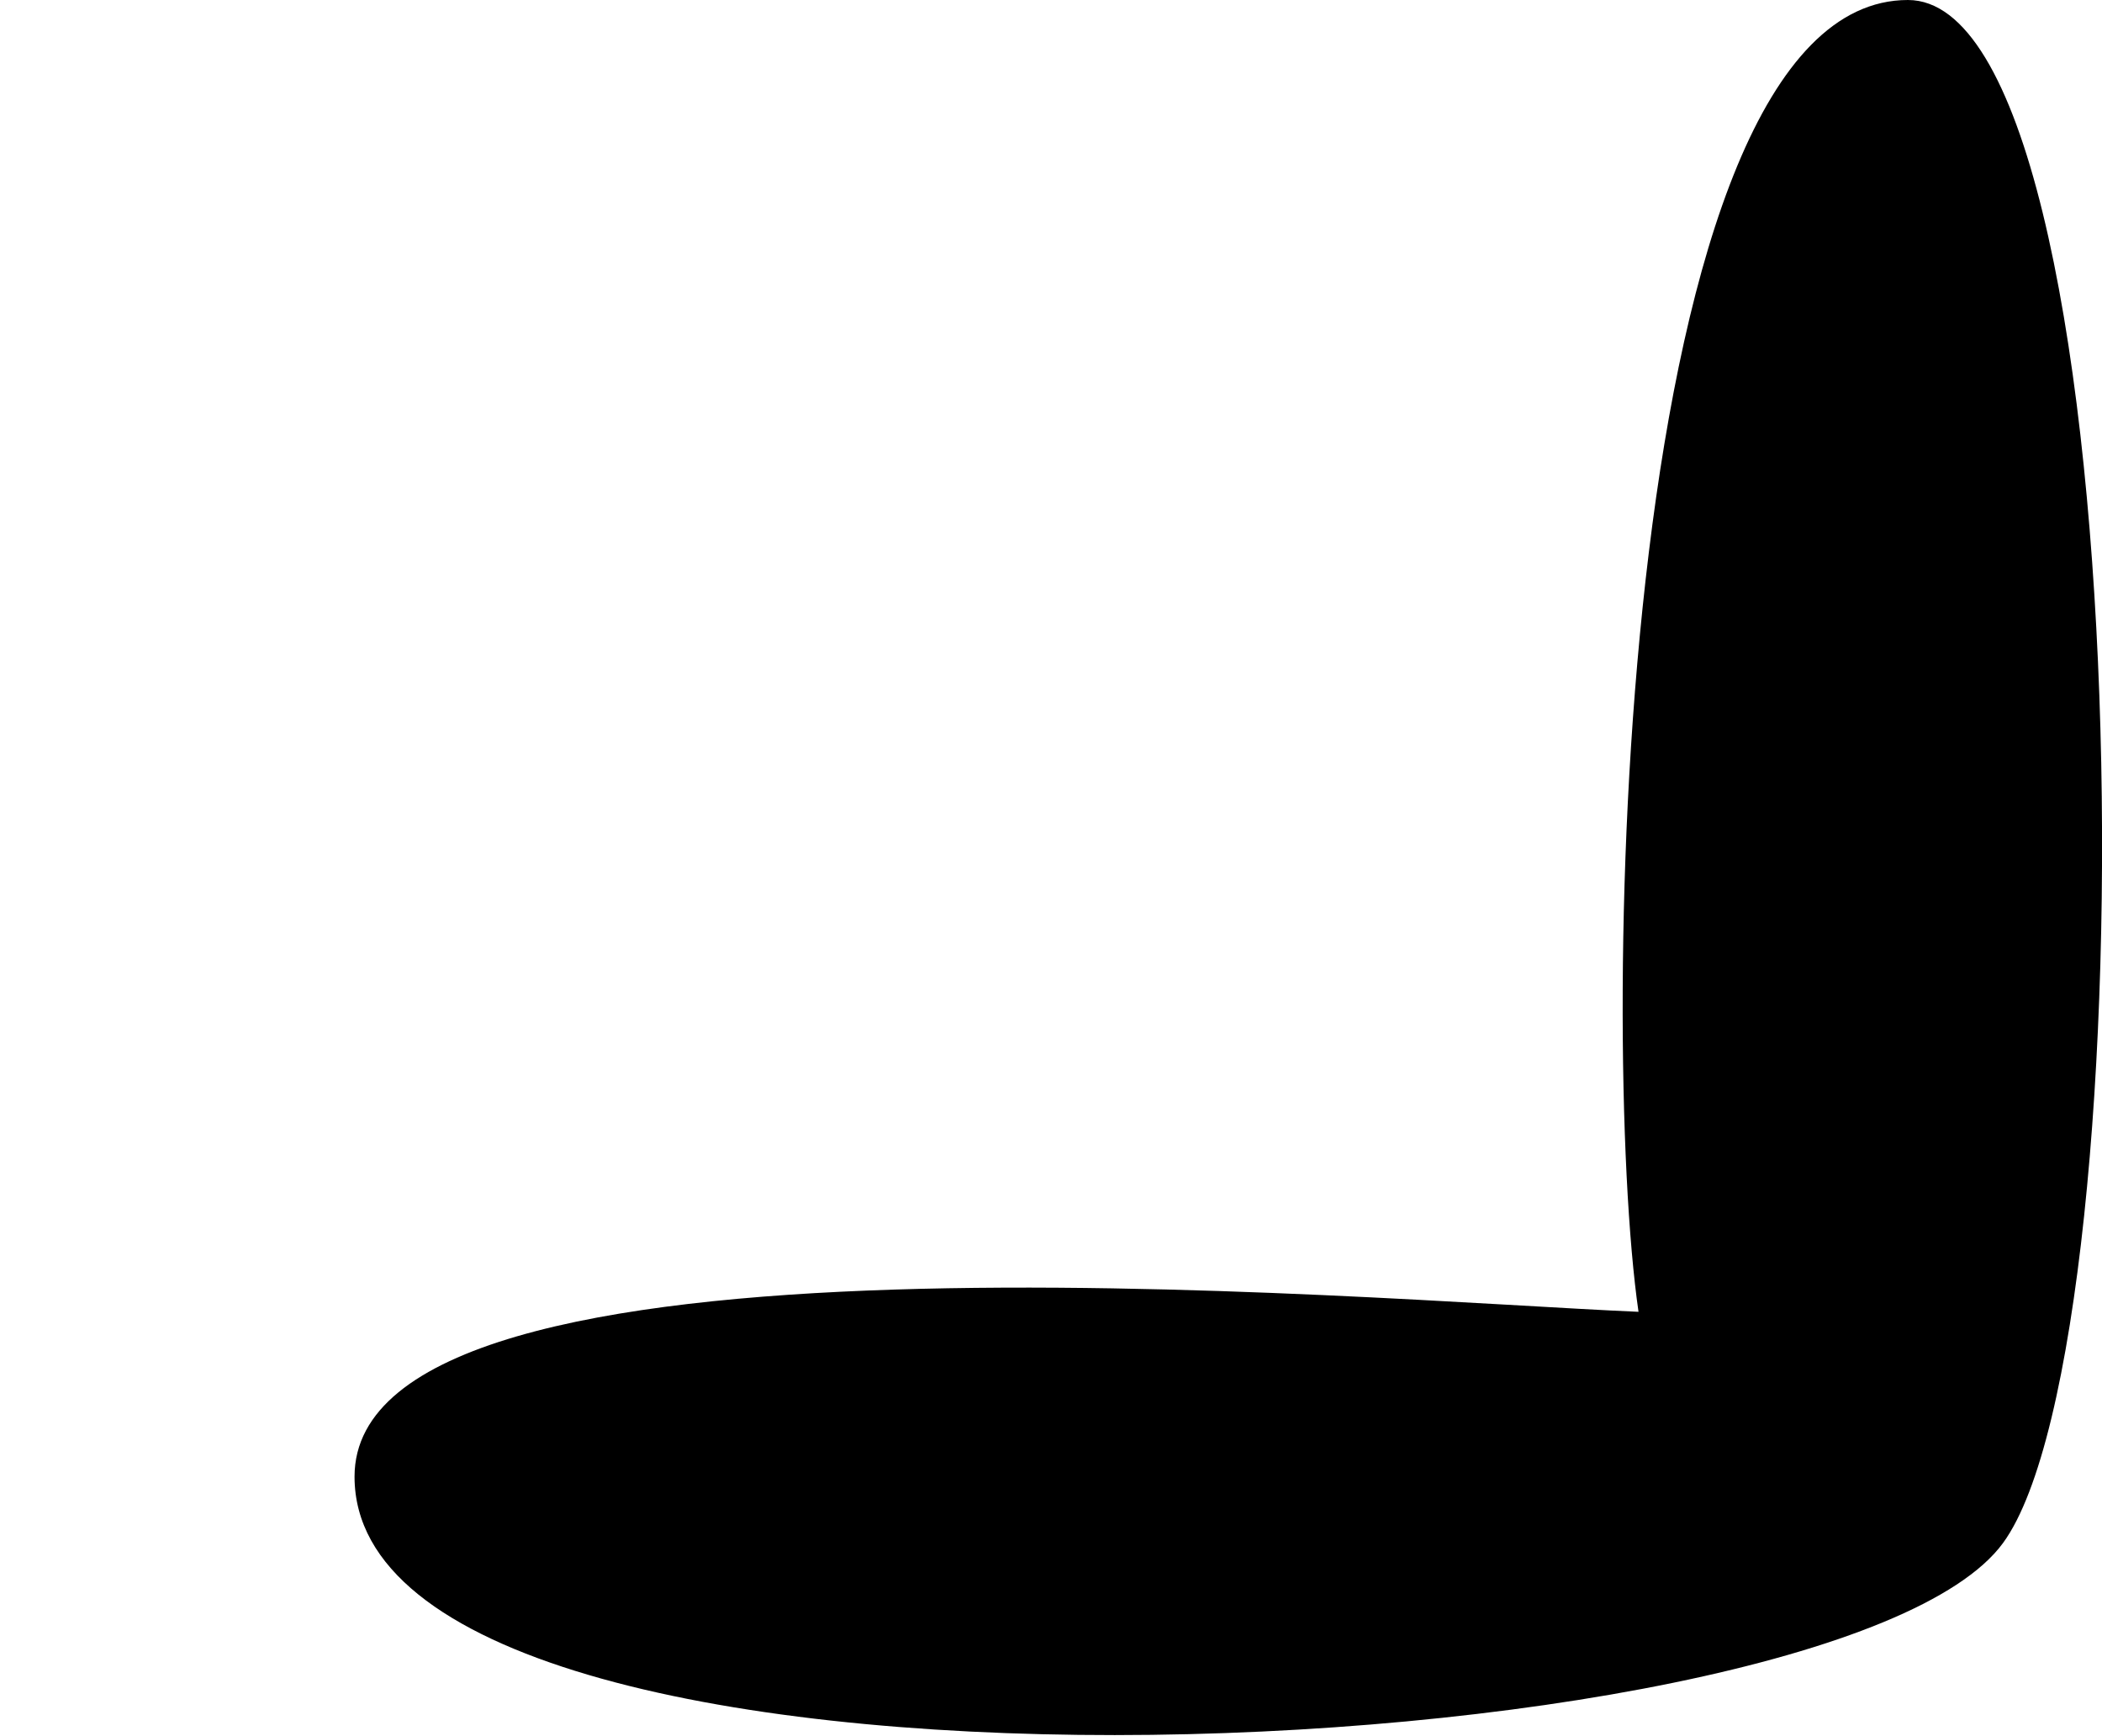
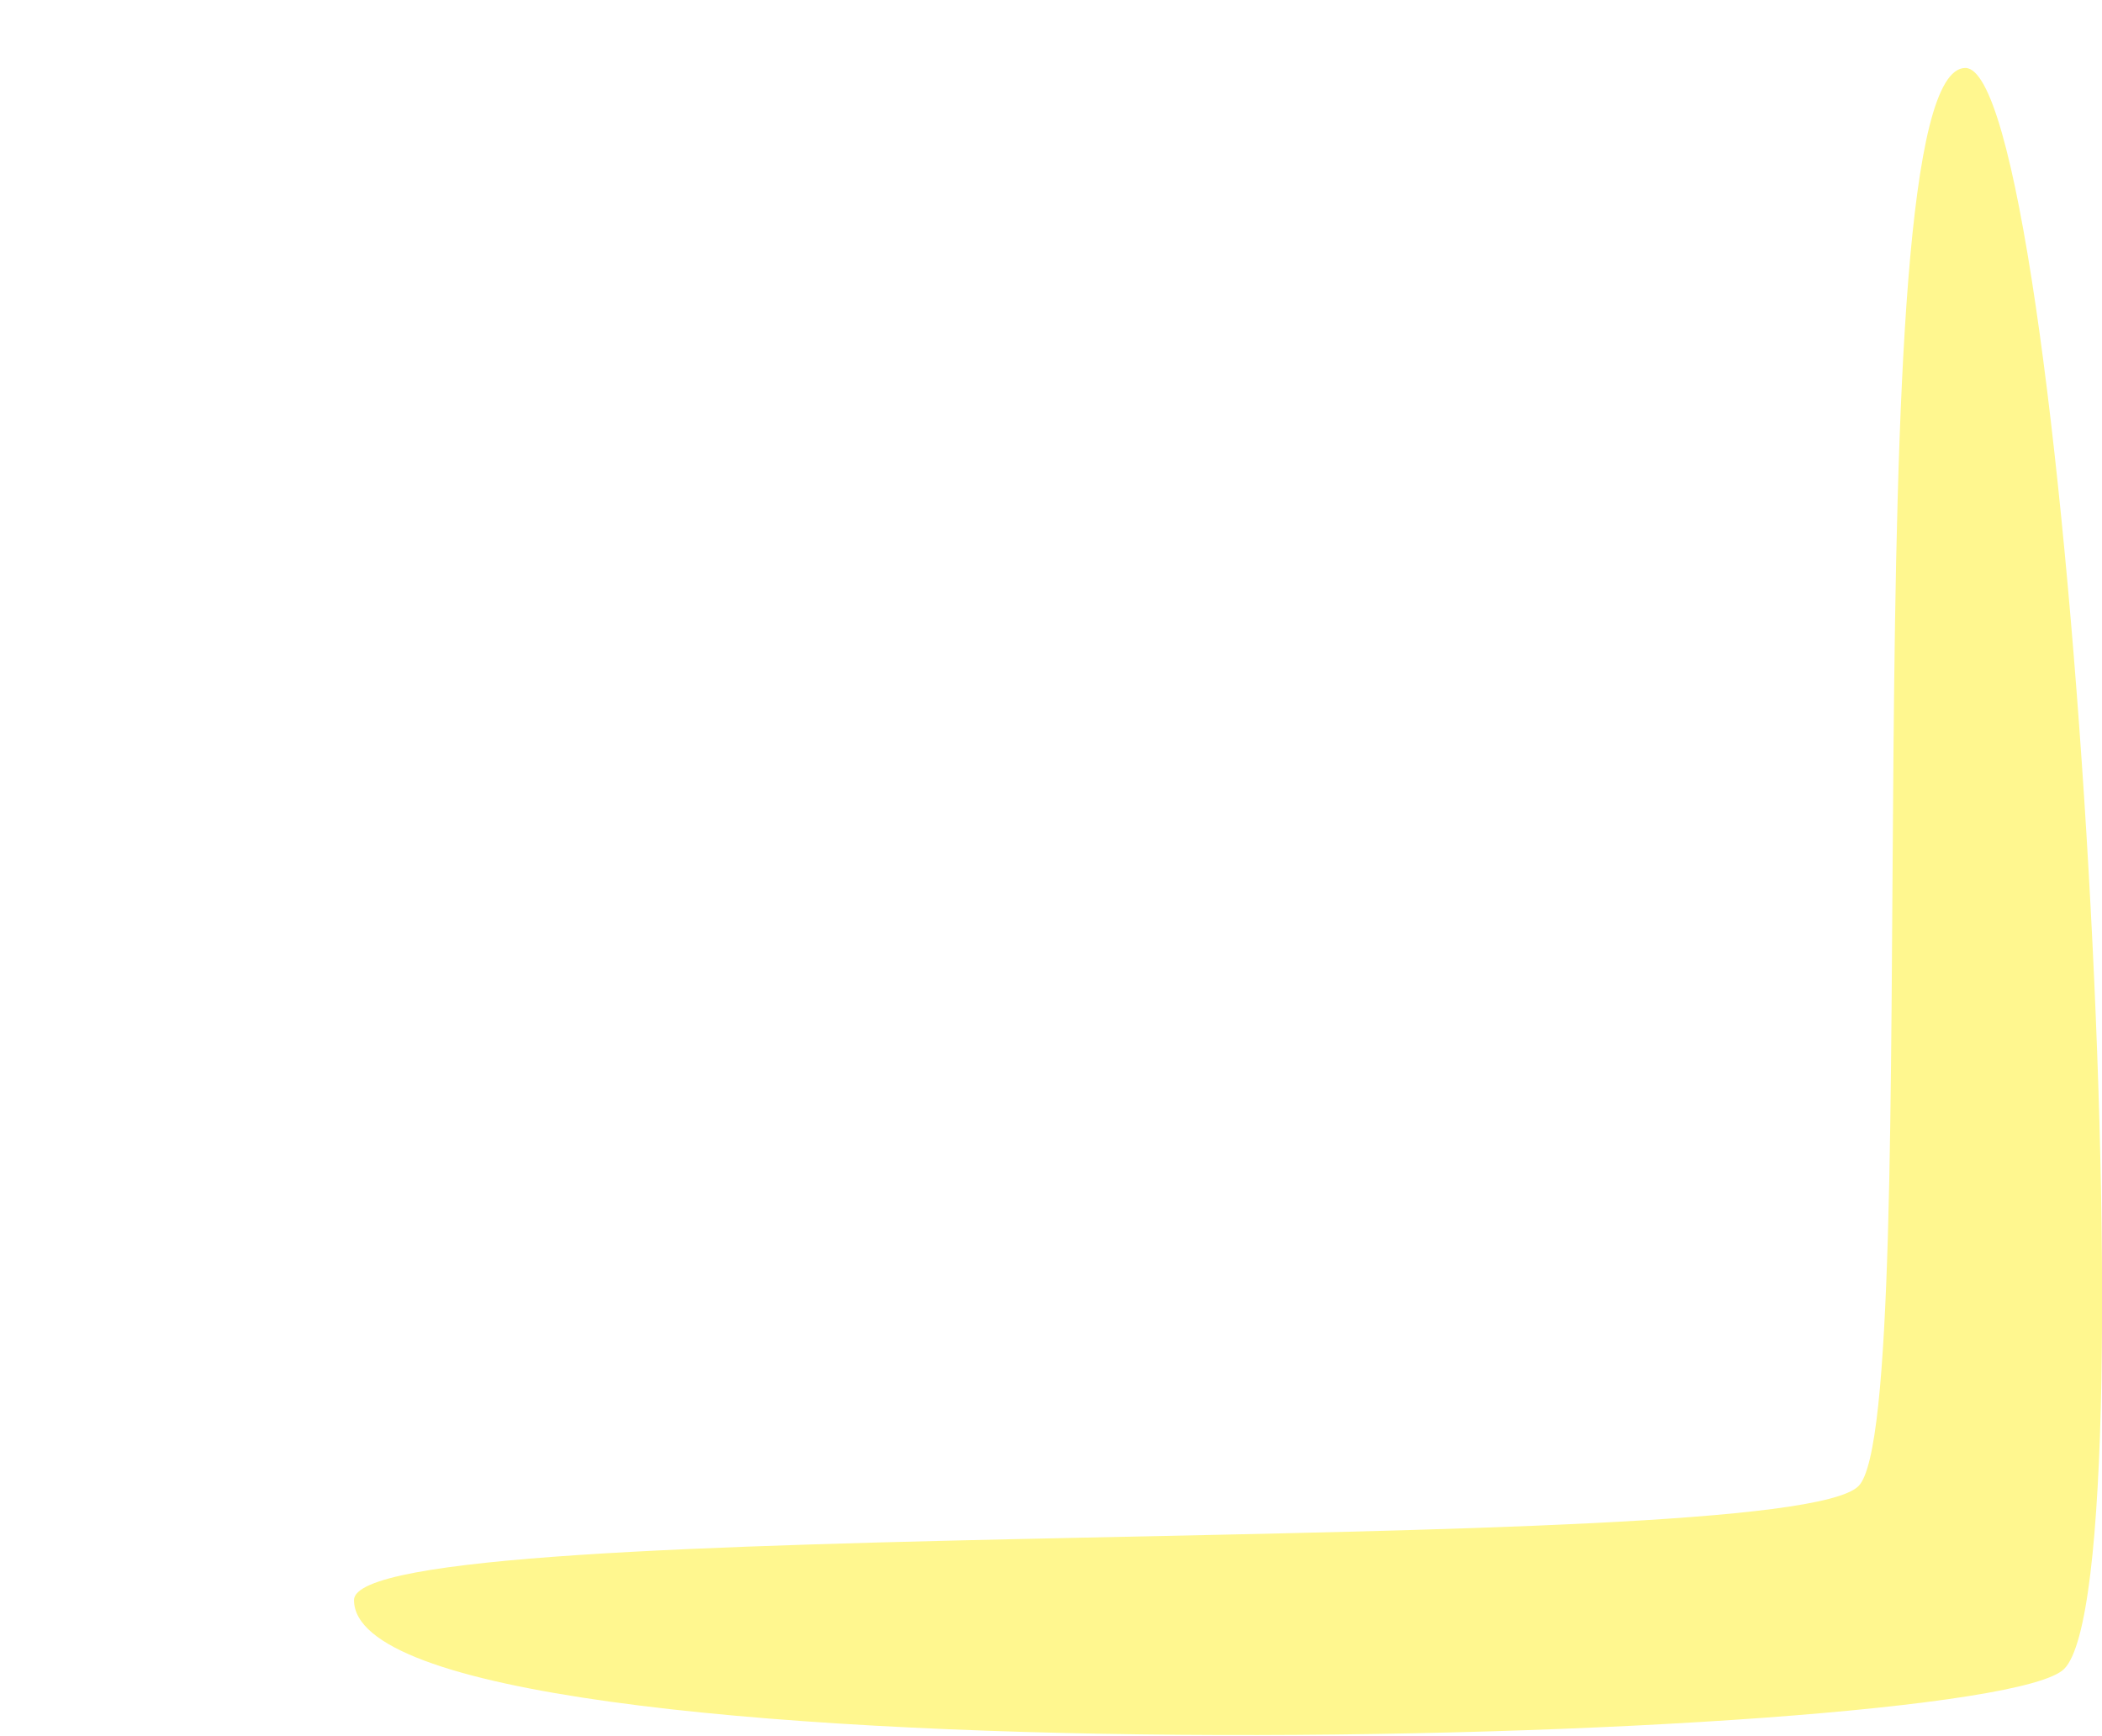
- <svg xmlns="http://www.w3.org/2000/svg" version="1.1" id="Layer_1" x="0px" y="0px" width="12px" height="9.909px" viewBox="0 0 12 9.909" enable-background="new 0 0 12 9.909" xml:space="preserve">
-   <path d="M10.892,0c-1.663,0-1.767,5.902-1.538,7.49c-1.562-0.066-7.33-0.586-7.33,0.941c0,2.098,8.438,1.711,9.411,0.379  C12.288,7.643,12.229,0,10.892,0z" />
+ <svg xmlns="http://www.w3.org/2000/svg" version="1.1" id="Layer_1" x="0px" y="0px" width="12px" height="9.91px" viewBox="0 0 12 9.91" enable-background="new 0 0 12 9.91" xml:space="preserve">
+   <path fill="#FFF78F" d="M11.784,9.529c-0.446,0.446-9.763,0.688-9.763-0.393c0-0.513,8.157-0.219,8.589-0.651  c0.398-0.398-0.069-8.097,0.61-8.097C11.787,0.388,12.308,9.005,11.784,9.529z" />
</svg>
